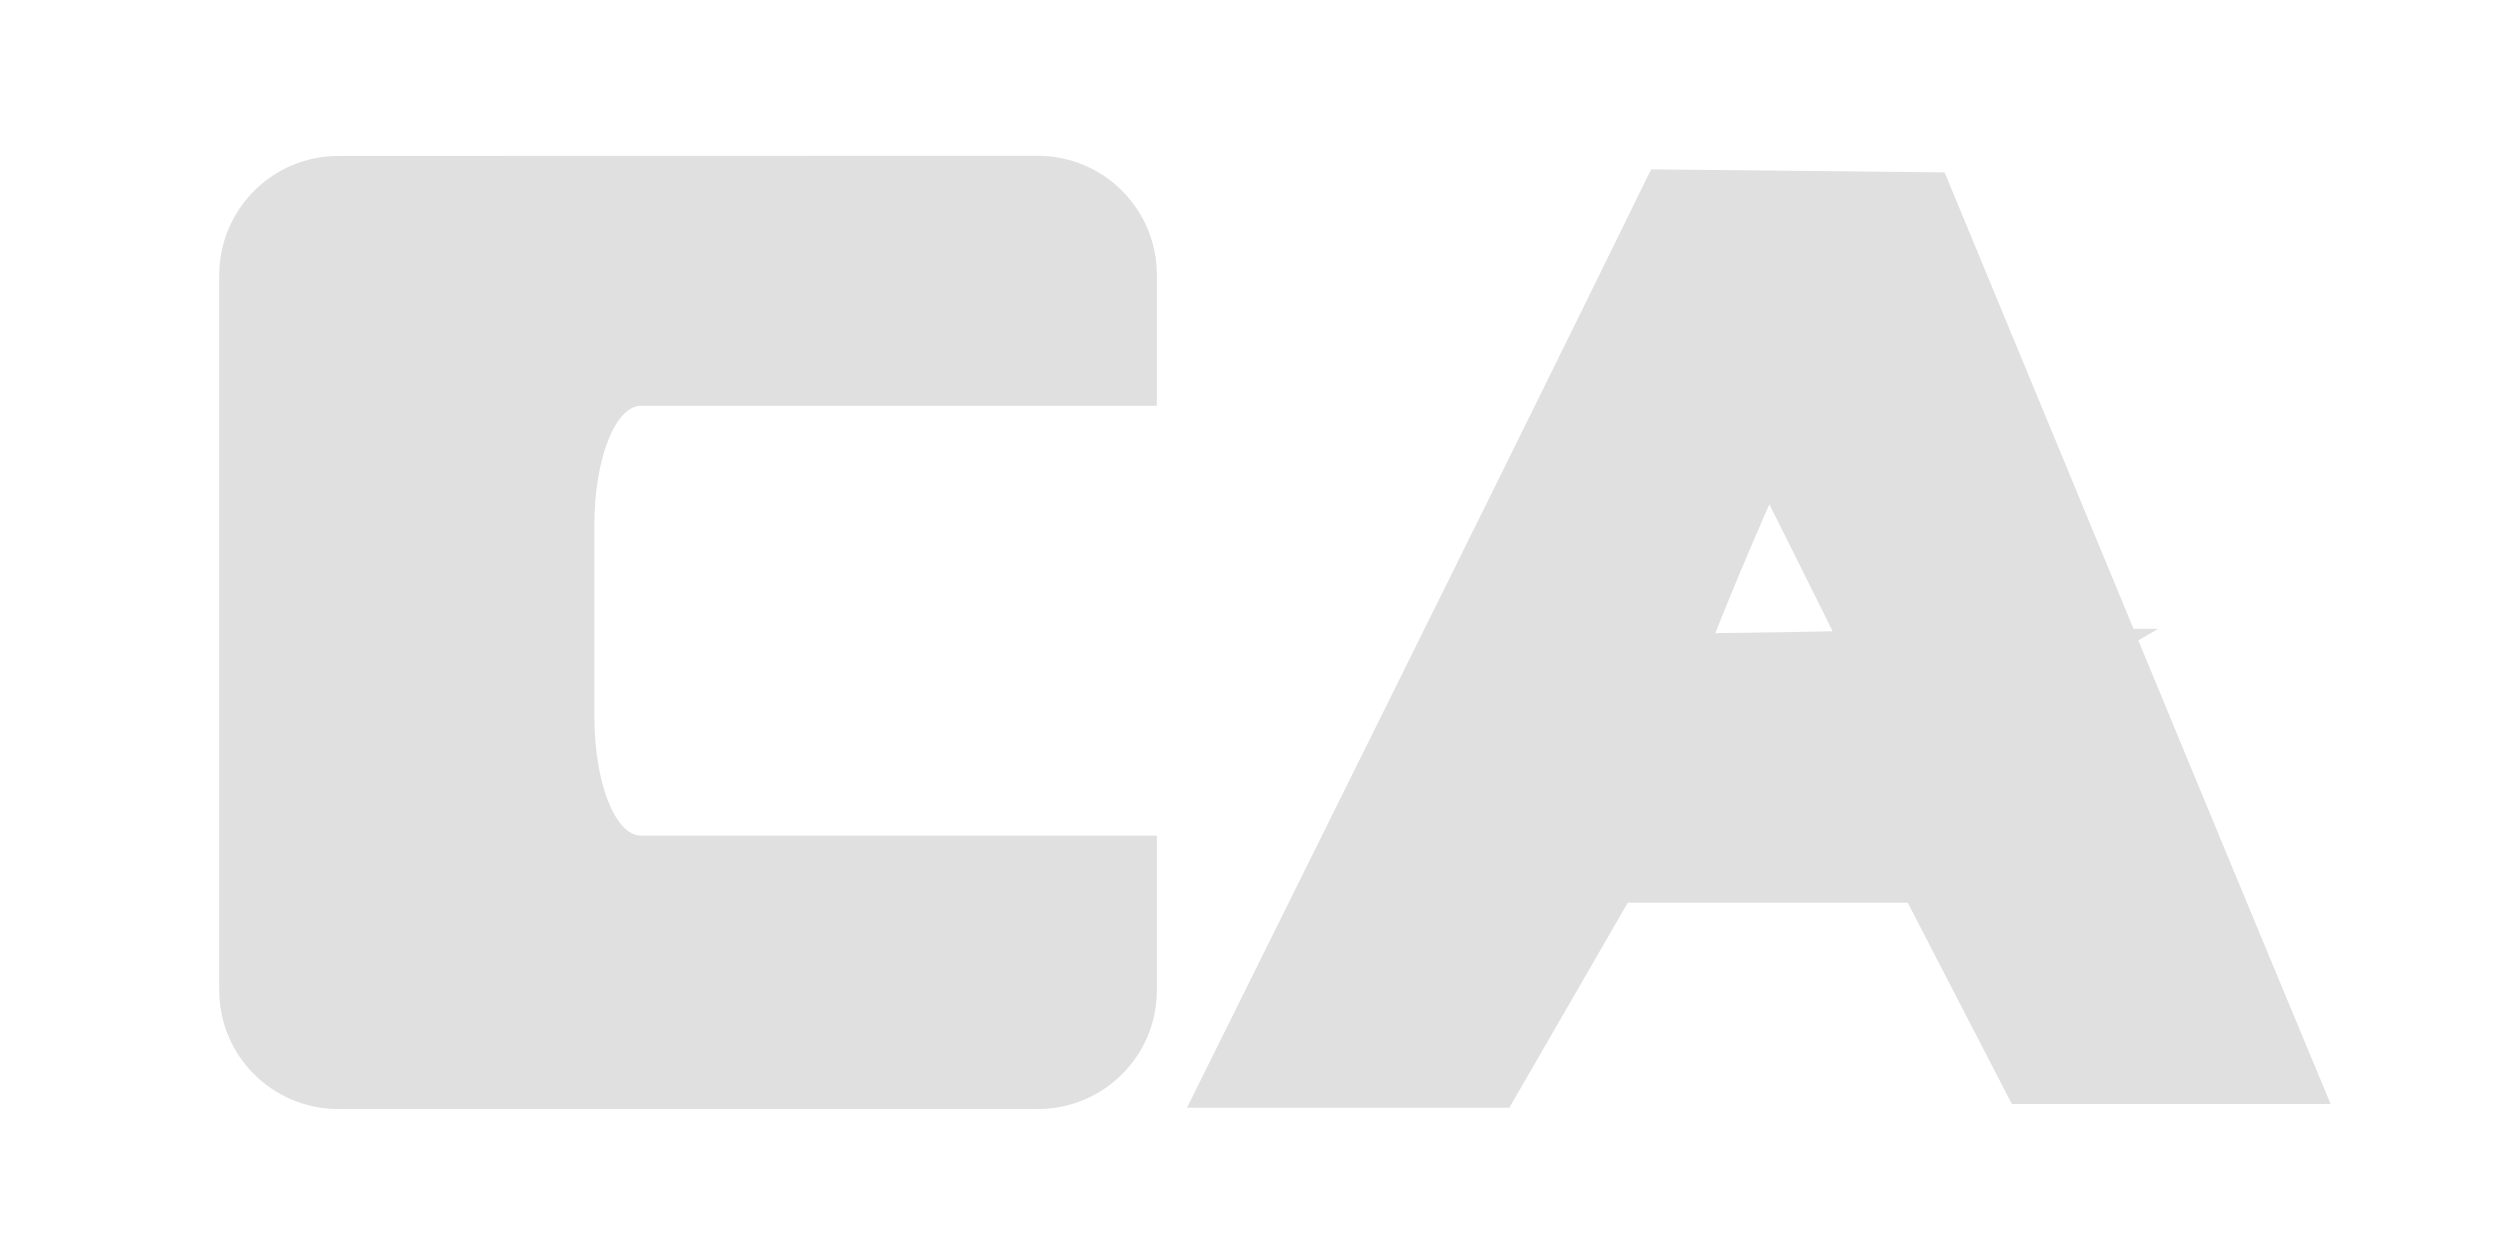
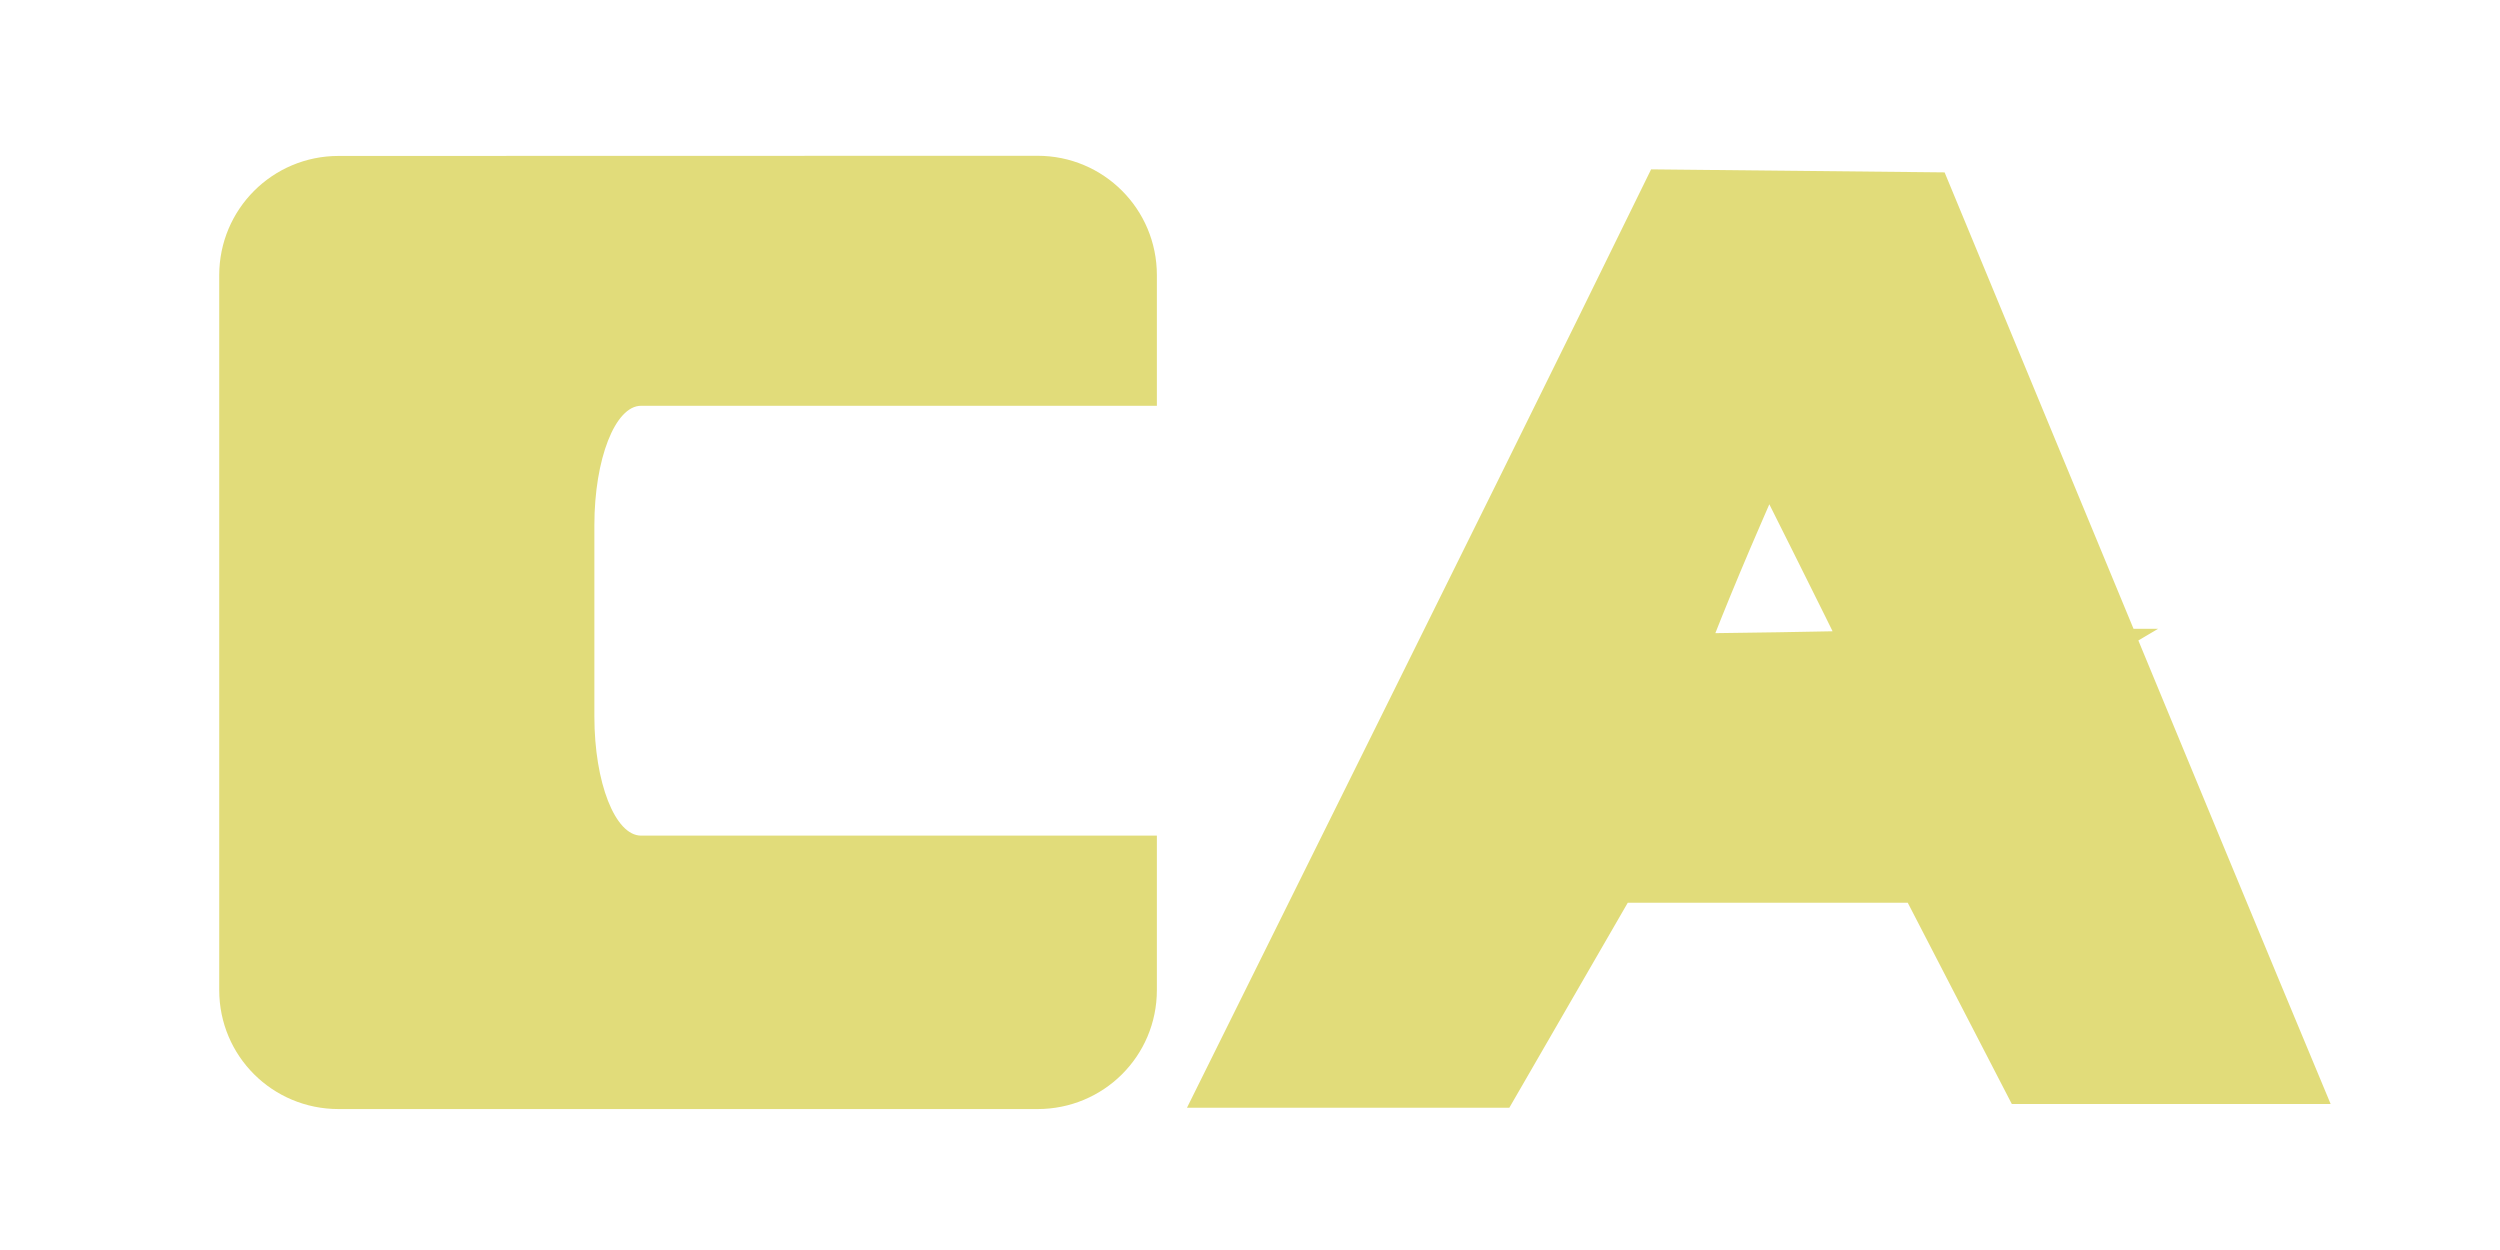
<svg xmlns="http://www.w3.org/2000/svg" height="8" viewBox="0 0 16 8" width="16">
-   <g fill="#e0e0e0">
+   <g fill="#e1dc7a">
    <path d="m2.167.998c-.423 0-.764.341-.764.764v4.574c0 .423.341.762.764.762h4.473c.423 0 .764-.339.764-.762v-.988h-3.301c-.166 0-.299-.339-.299-.762v-1.225c0-.423.133-.764.299-.764h3.301v-.836c0-.423-.341-.764-.764-.764z" />
-     <path d="m9.183 4.795c.517-1.042 1.096-2.212 1.286-2.6l.347-.707.68.007.68.007.957 2.312c.526 1.272 1.007 2.433 1.069 2.581l.112.269h-.597-.597l-.333-.644-.333-.644h-1.134-1.134l-.379.656-.379.656-.592 0-.592 0zm3.178-.369c.004-.003-.233-.488-.528-1.078l-.536-1.071-.037.087c-.02.048-.184.425-.363.838-.179.412-.356.851-.392.975-.037.124-.071.239-.077.256-.008.025.188.028.958.015.532-.009.971-.019.976-.022z" stroke="#e0e0e0" stroke-width=".803" />
+     <path d="m9.183 4.795c.517-1.042 1.096-2.212 1.286-2.6l.347-.707.68.007.68.007.957 2.312c.526 1.272 1.007 2.433 1.069 2.581l.112.269h-.597-.597l-.333-.644-.333-.644h-1.134-1.134l-.379.656-.379.656-.592 0-.592 0zm3.178-.369c.004-.003-.233-.488-.528-1.078l-.536-1.071-.037.087c-.02.048-.184.425-.363.838-.179.412-.356.851-.392.975-.037.124-.071.239-.077.256-.008.025.188.028.958.015.532-.009.971-.019.976-.022z" stroke="#e1dc7a" stroke-width=".803" />
  </g>
</svg>
